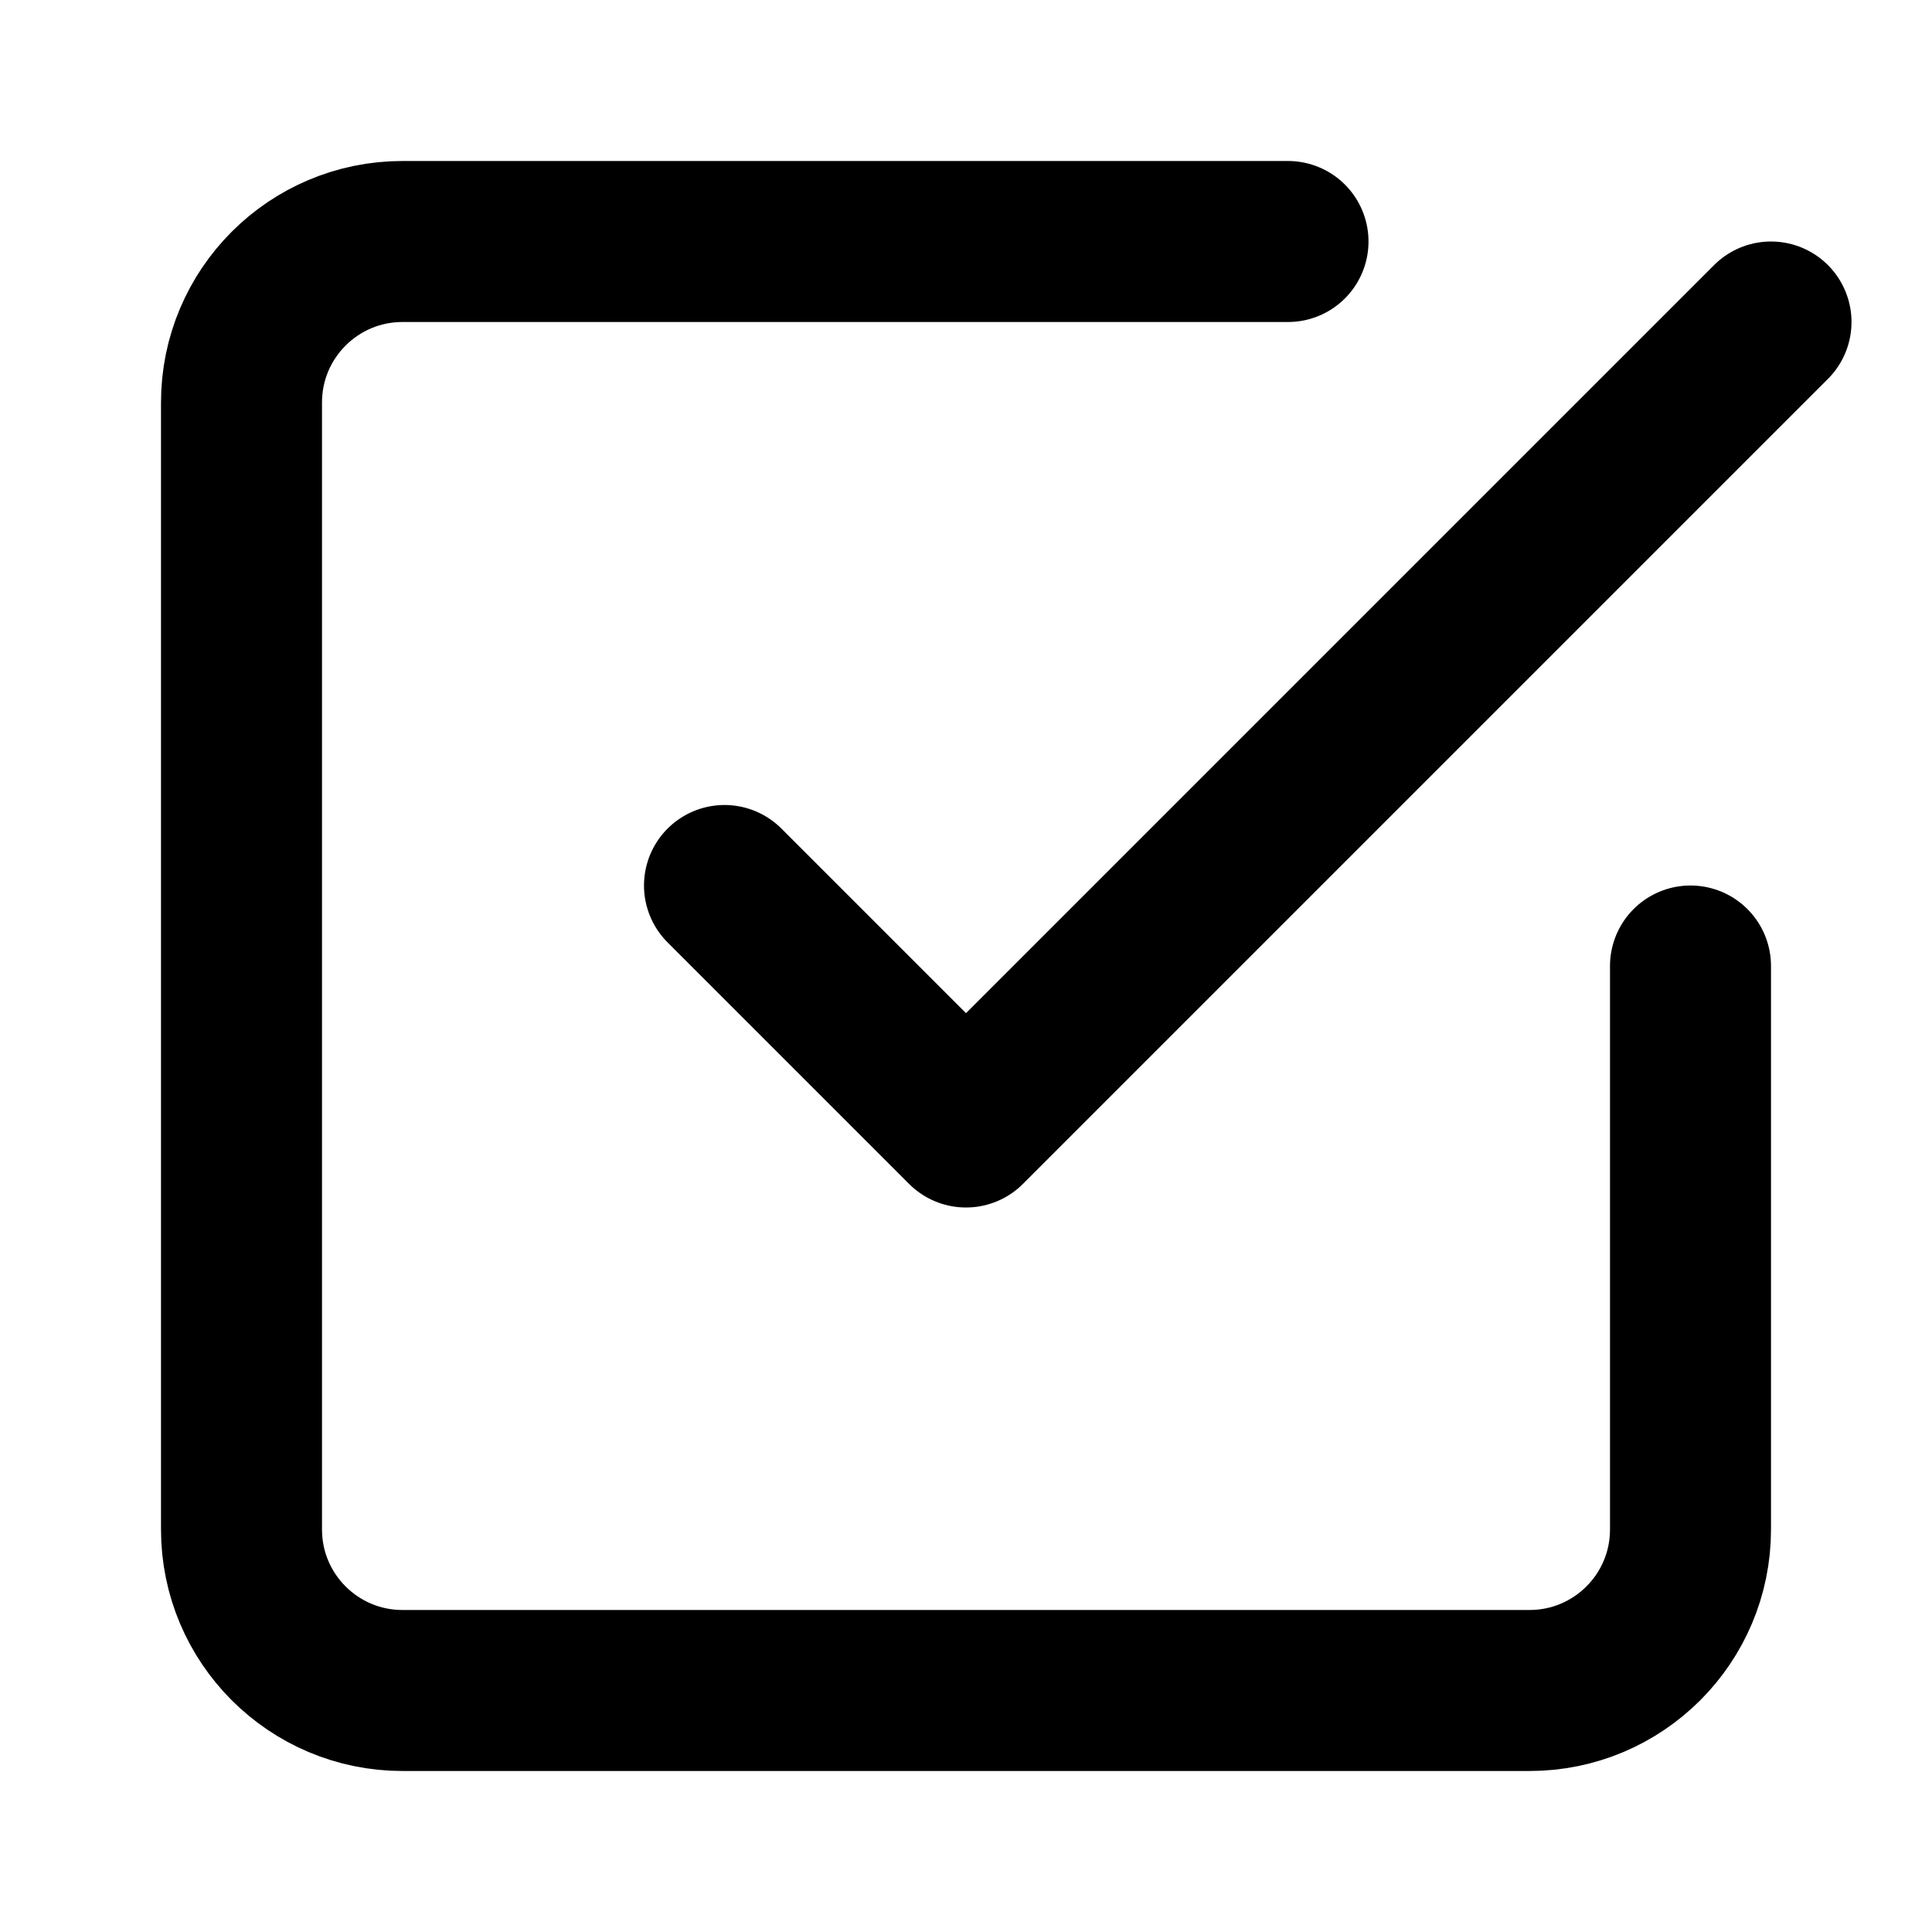
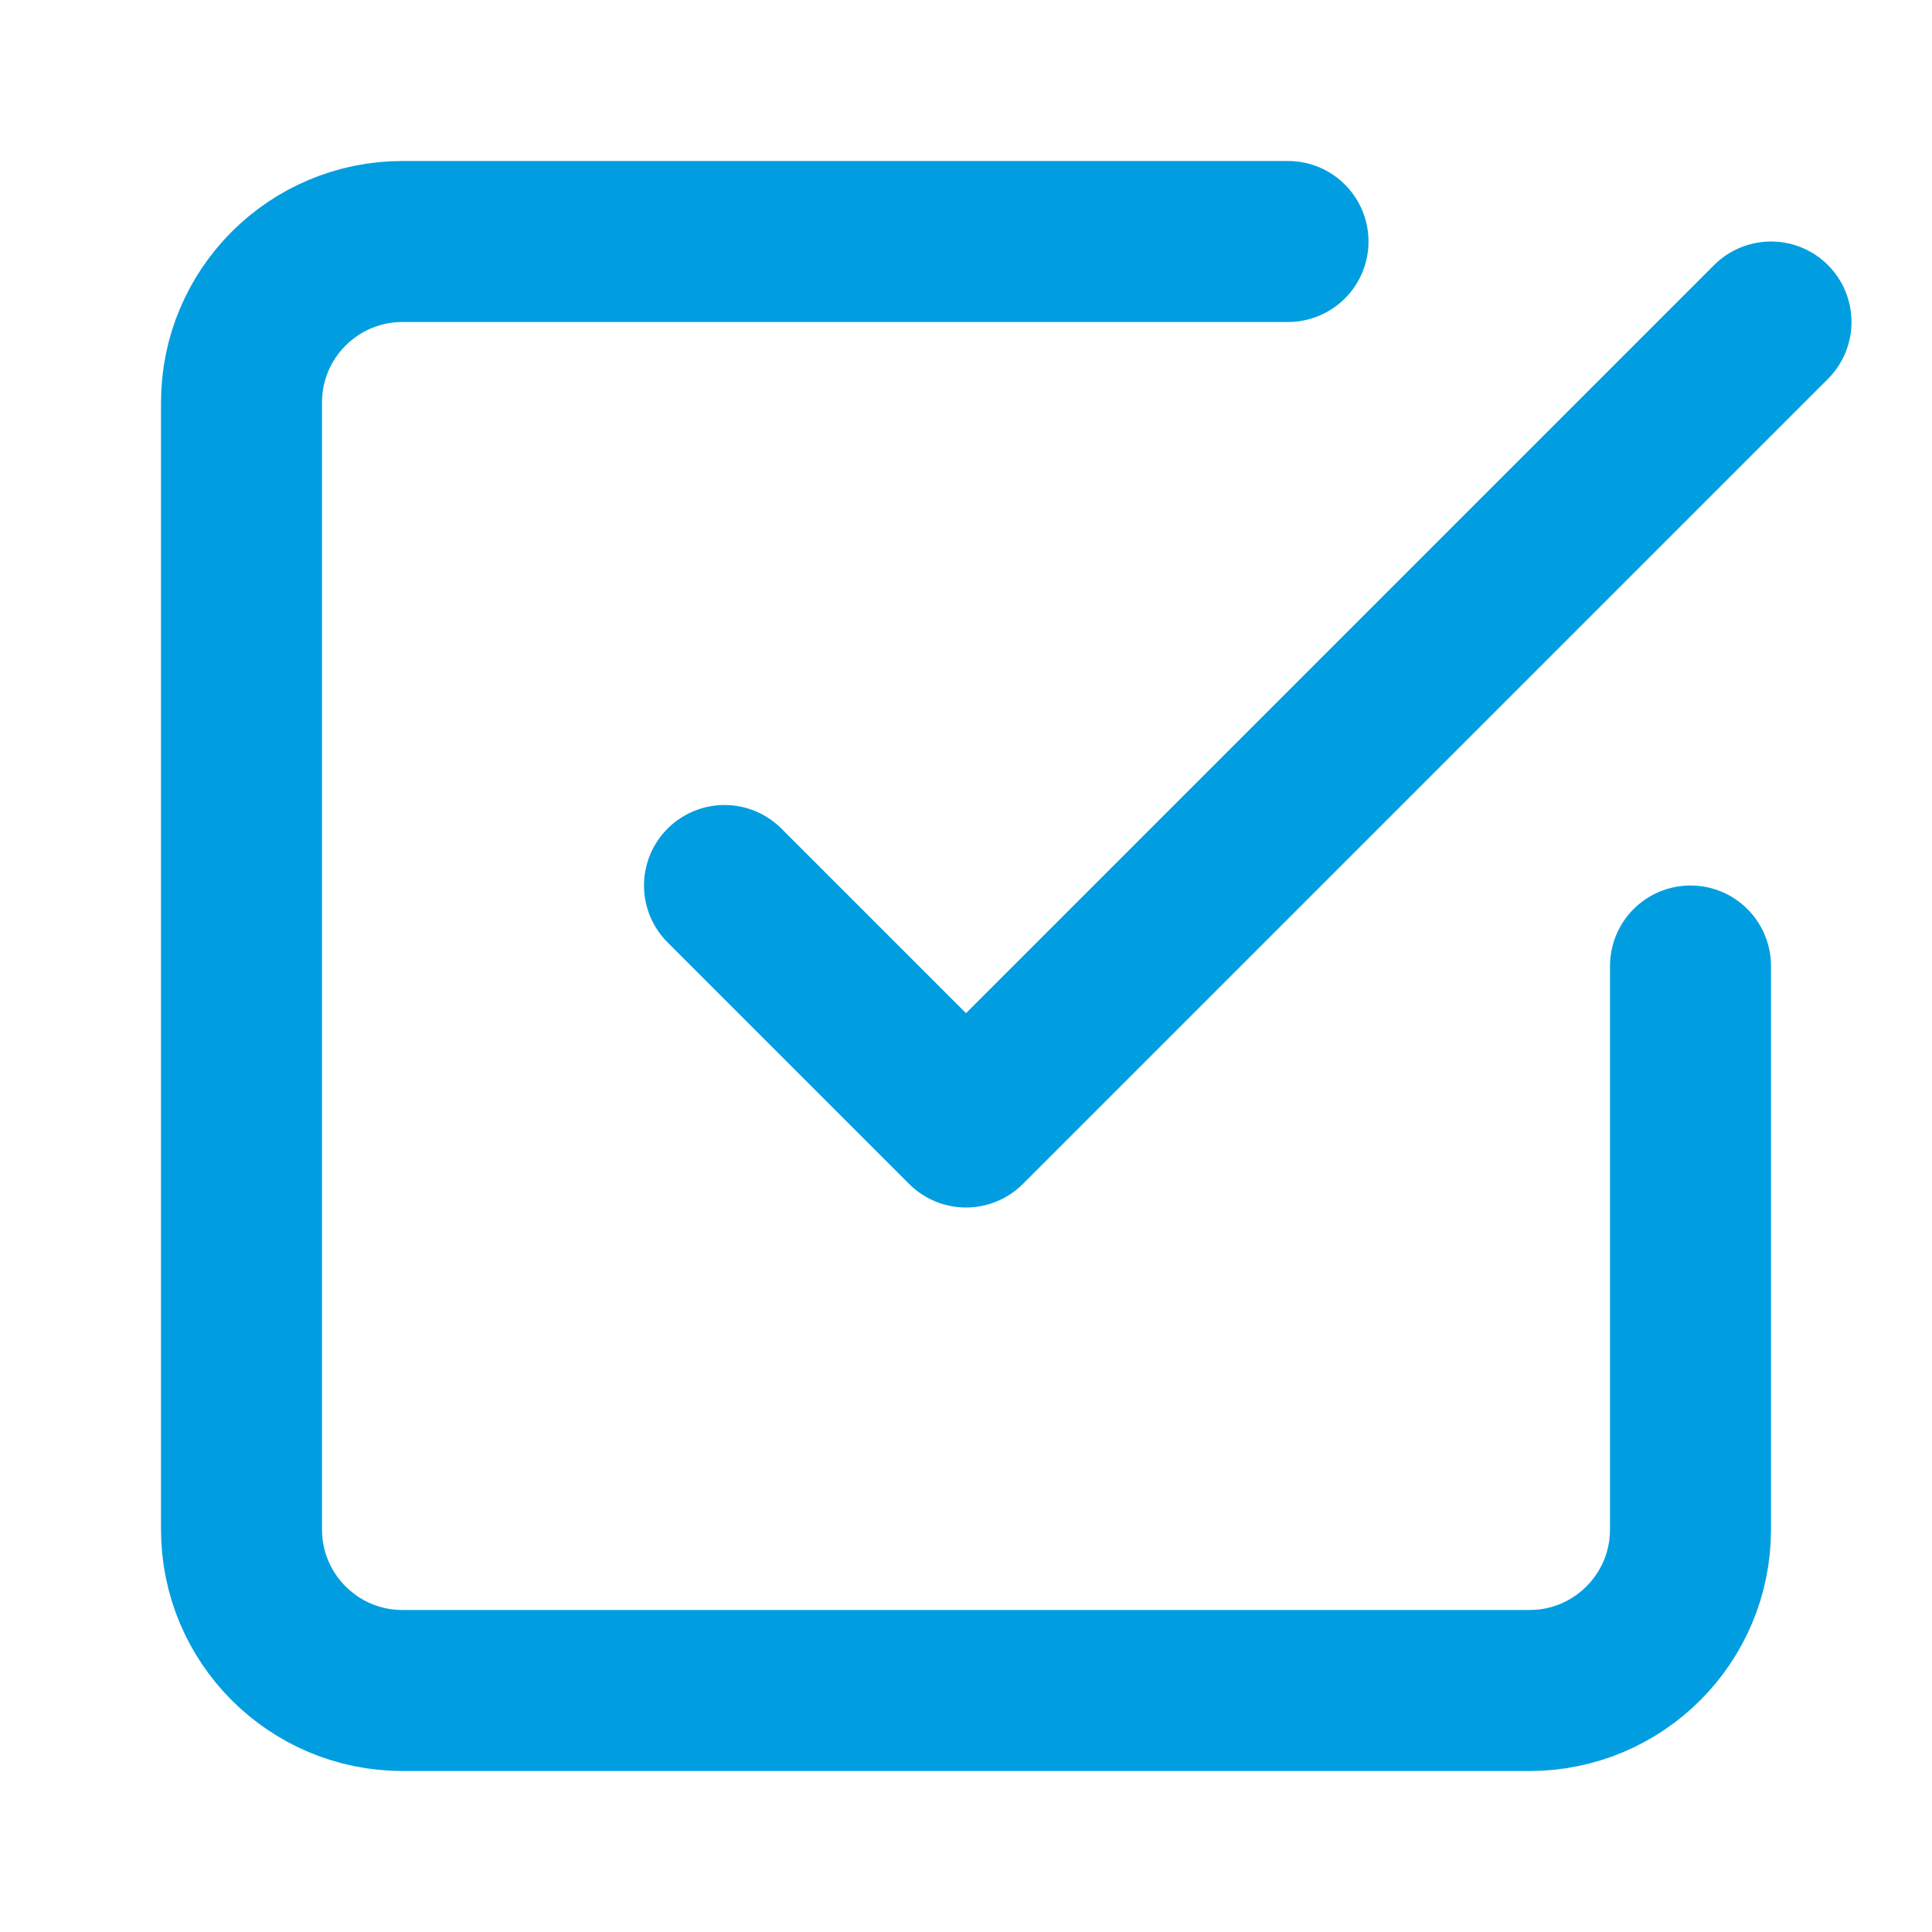
- <svg xmlns="http://www.w3.org/2000/svg" width="24" height="24" viewBox="0 0 24 24" fill="none" stroke="currentColor" stroke-width="2" stroke-linecap="round" stroke-linejoin="round">
+ <svg xmlns="http://www.w3.org/2000/svg" width="24" height="24" viewBox="0 0 24 24" fill="none" stroke="#009ee0" stroke-width="2" stroke-linecap="round" stroke-linejoin="round">
  <polyline points="9 11 12 14 22 4" />
  <path d="M21 12v7a2 2 0 0 1-2 2H5a2 2 0 0 1-2-2V5a2 2 0 0 1 2-2h11" />
</svg>
